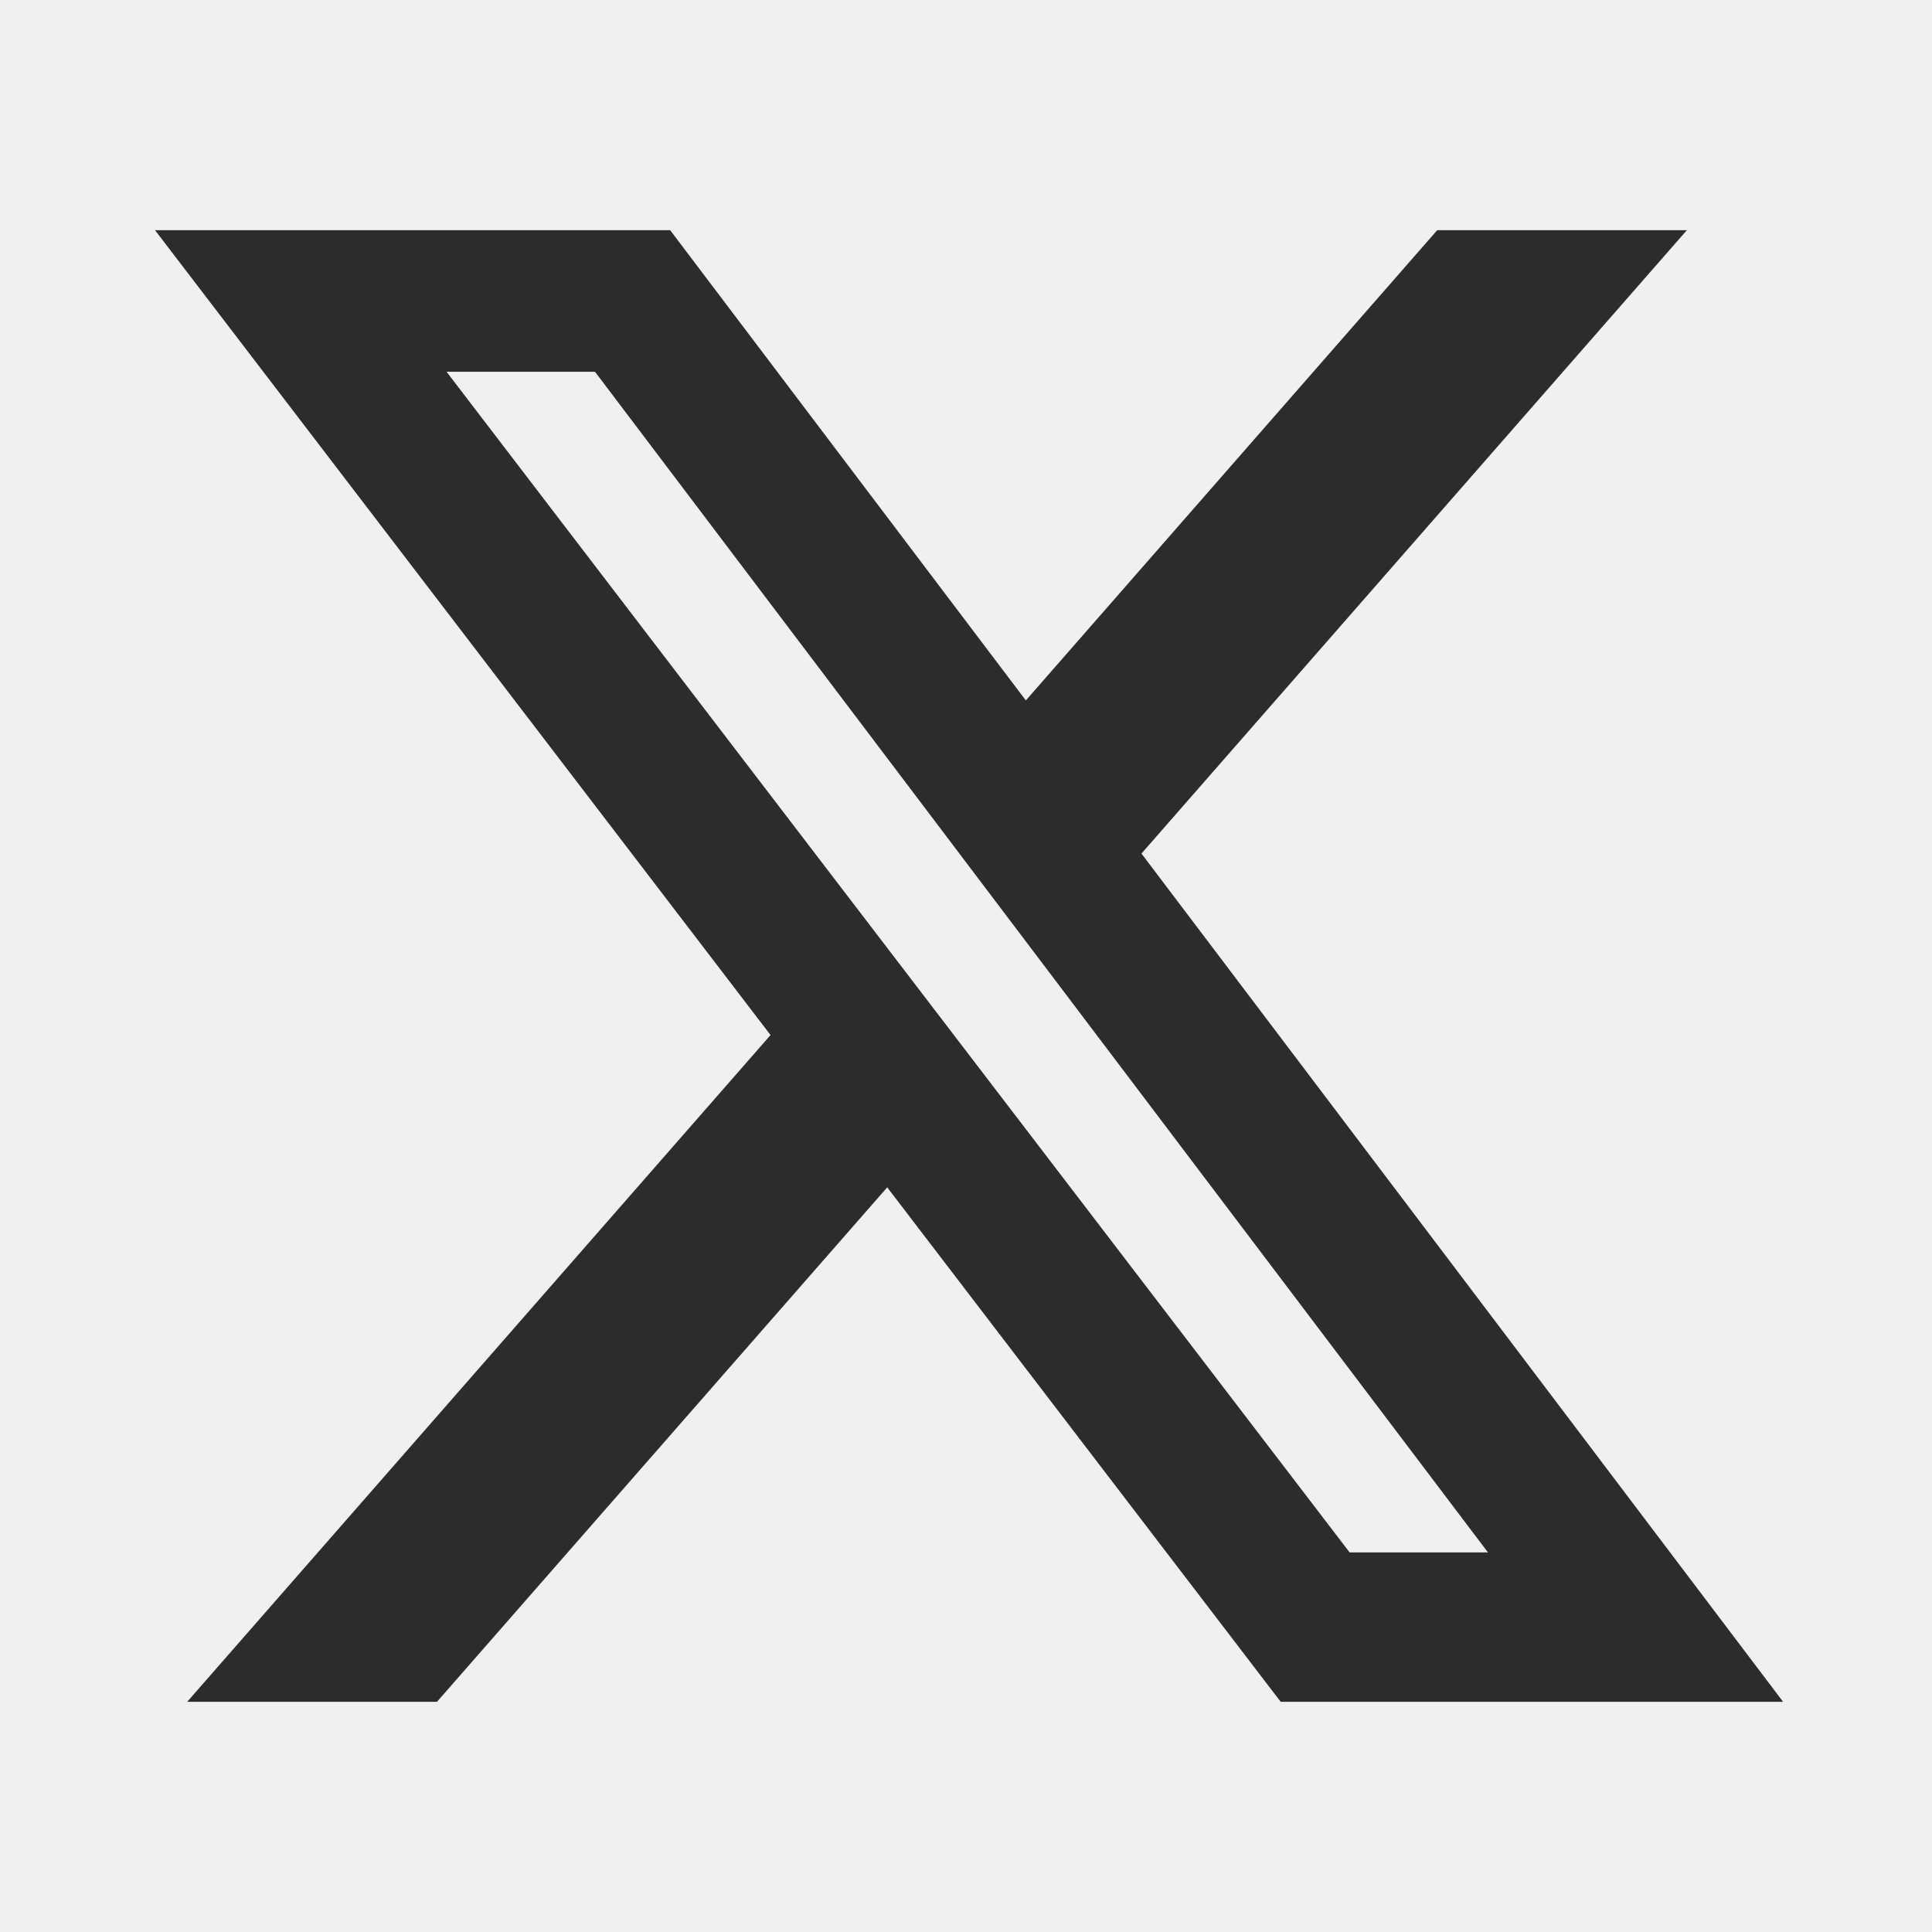
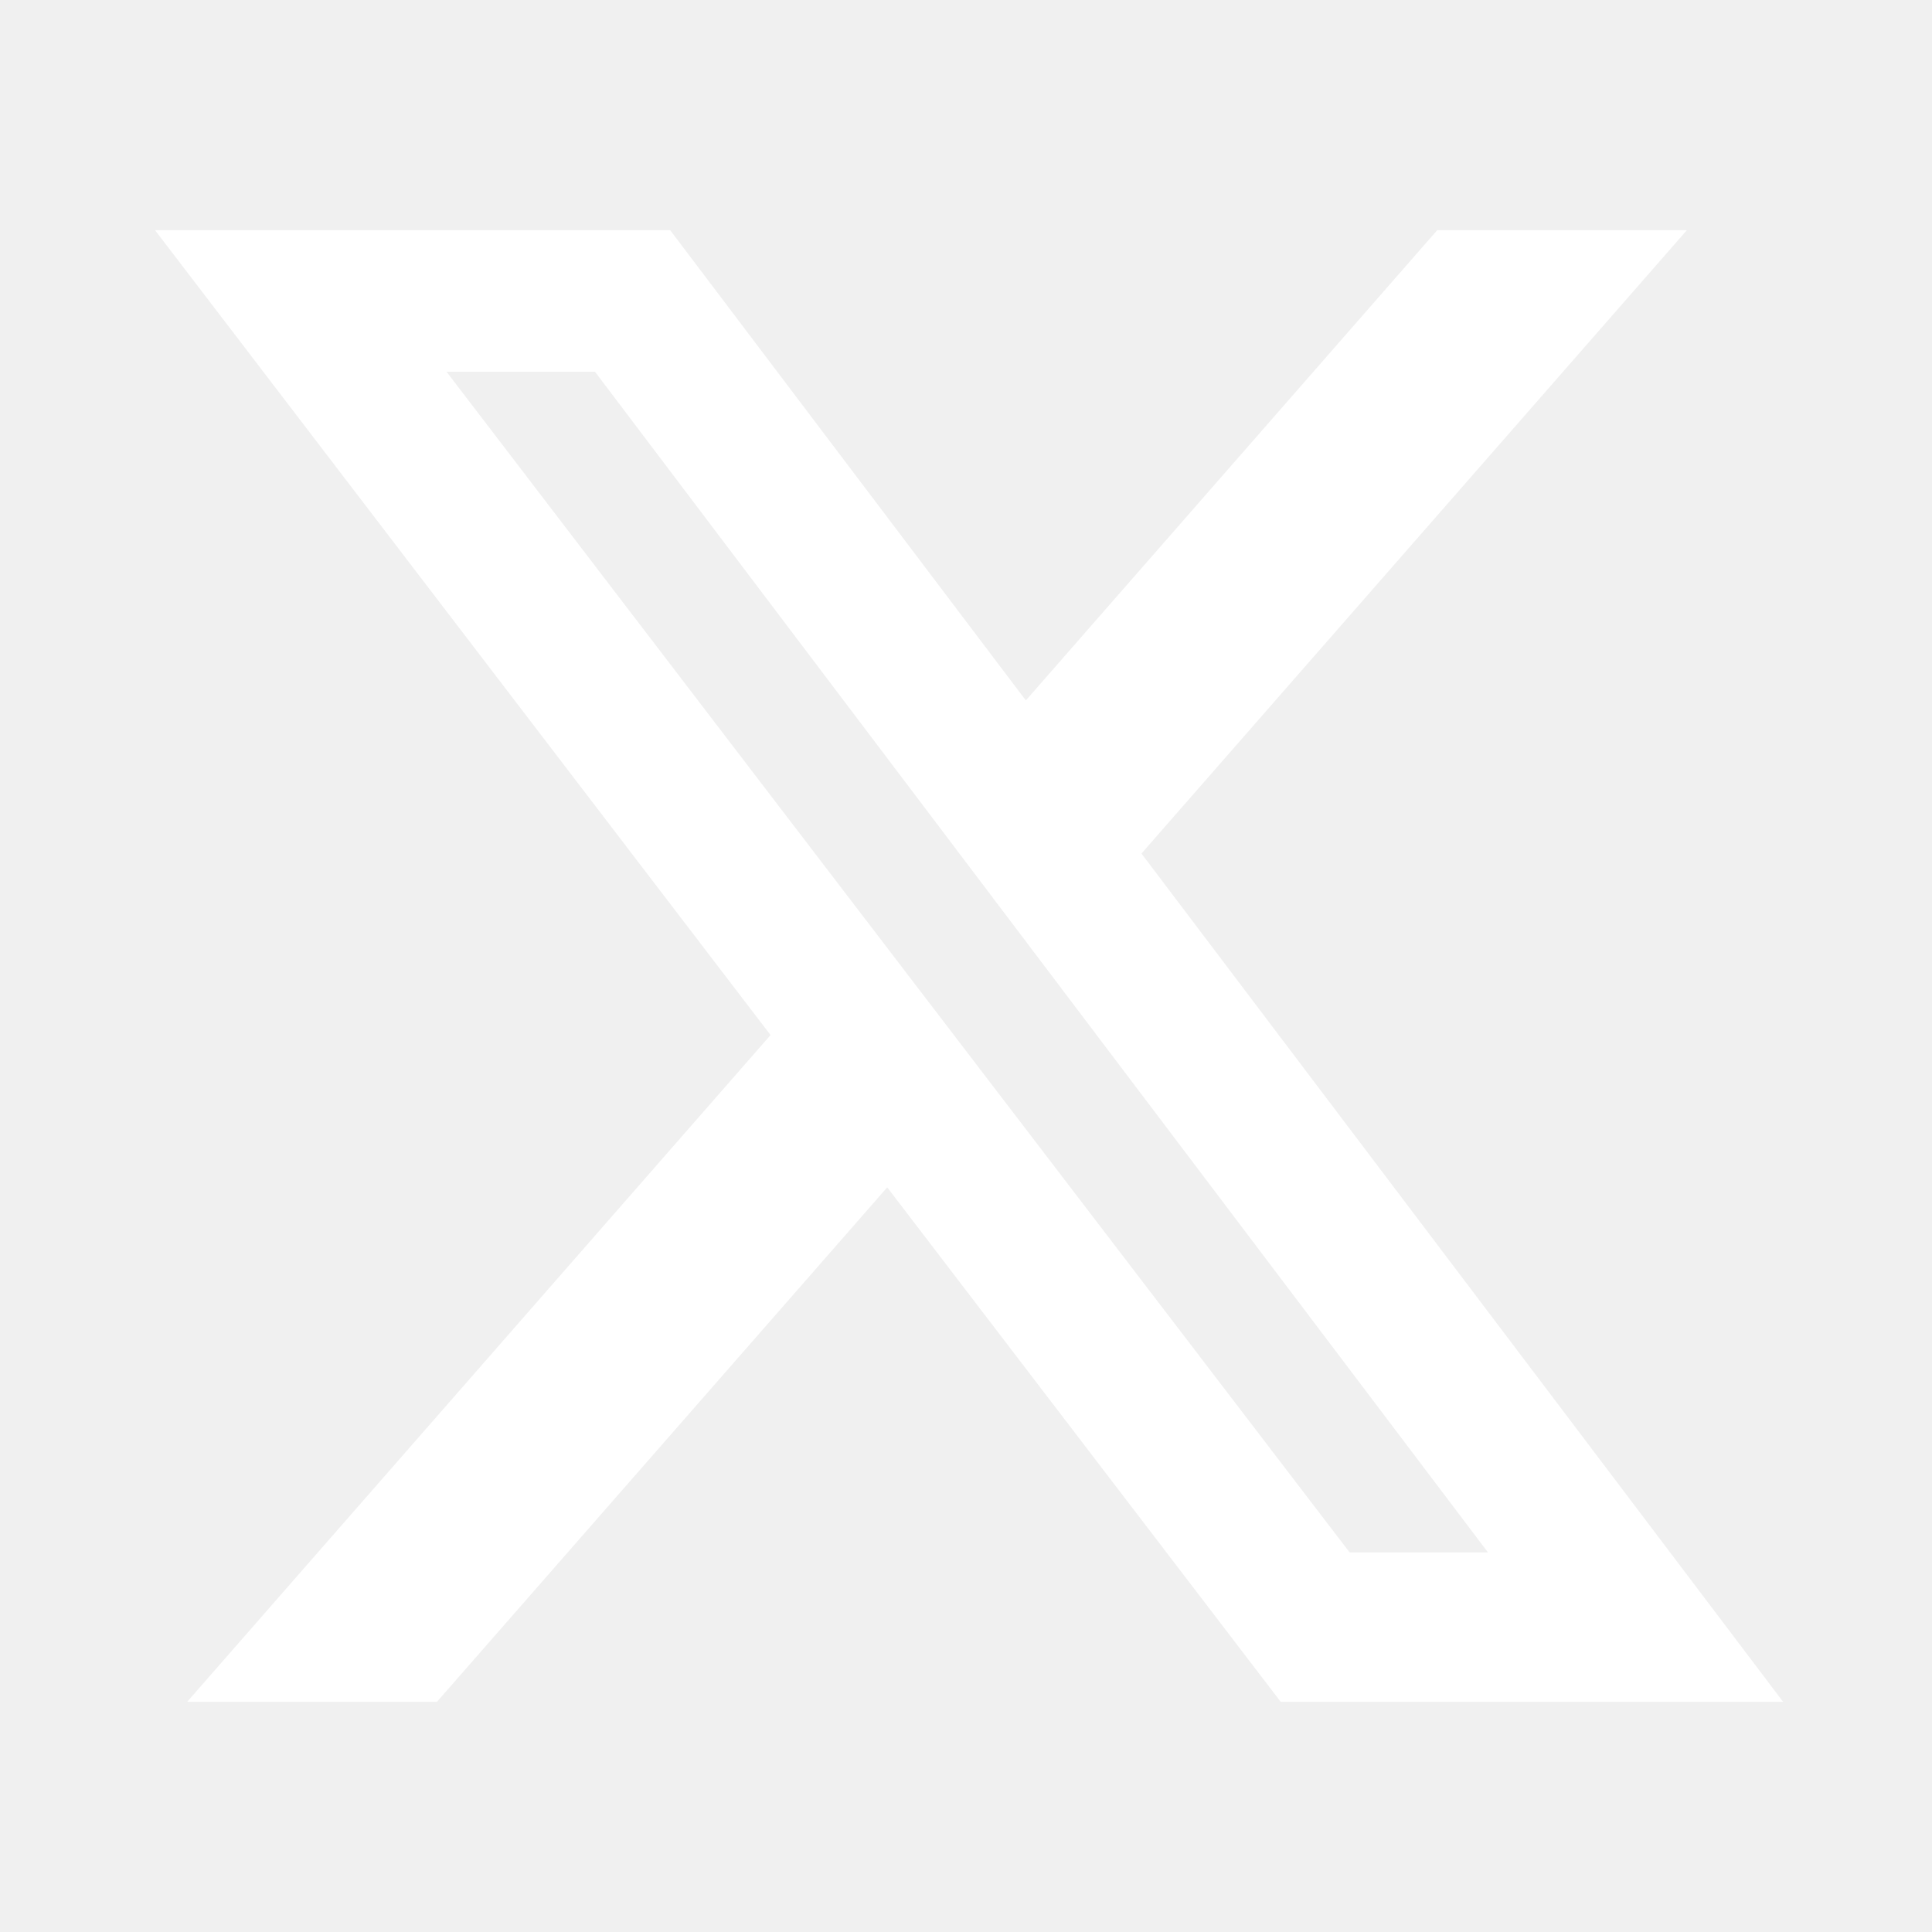
- <svg xmlns="http://www.w3.org/2000/svg" t="1781429190784" class="icon" viewBox="0 0 1024 1024" version="1.1" p-id="1662" width="200" height="200">
-   <path d="M761.759 122h132.321L605 452.4 945.08 902H678.8L470.24 629.32 231.599 902H99.2l309.2-353.4L82.16 122h273.04l188.52 249.24z m-46.439 700.8h73.32L315.359 197.04h-78.681z" fill="#2c2c2c" p-id="1663" />
+ <svg xmlns="http://www.w3.org/2000/svg" viewBox="0 0 1024 1024" width="200" height="200">
+   <path d="M761.759 122h132.321L605 452.4 945.08 902H678.8L470.24 629.32 231.599 902H99.2l309.2-353.4L82.16 122h273.04l188.52 249.24z m-46.439 700.8h73.32L315.359 197.04h-78.681z" fill="#fff" />
</svg>
